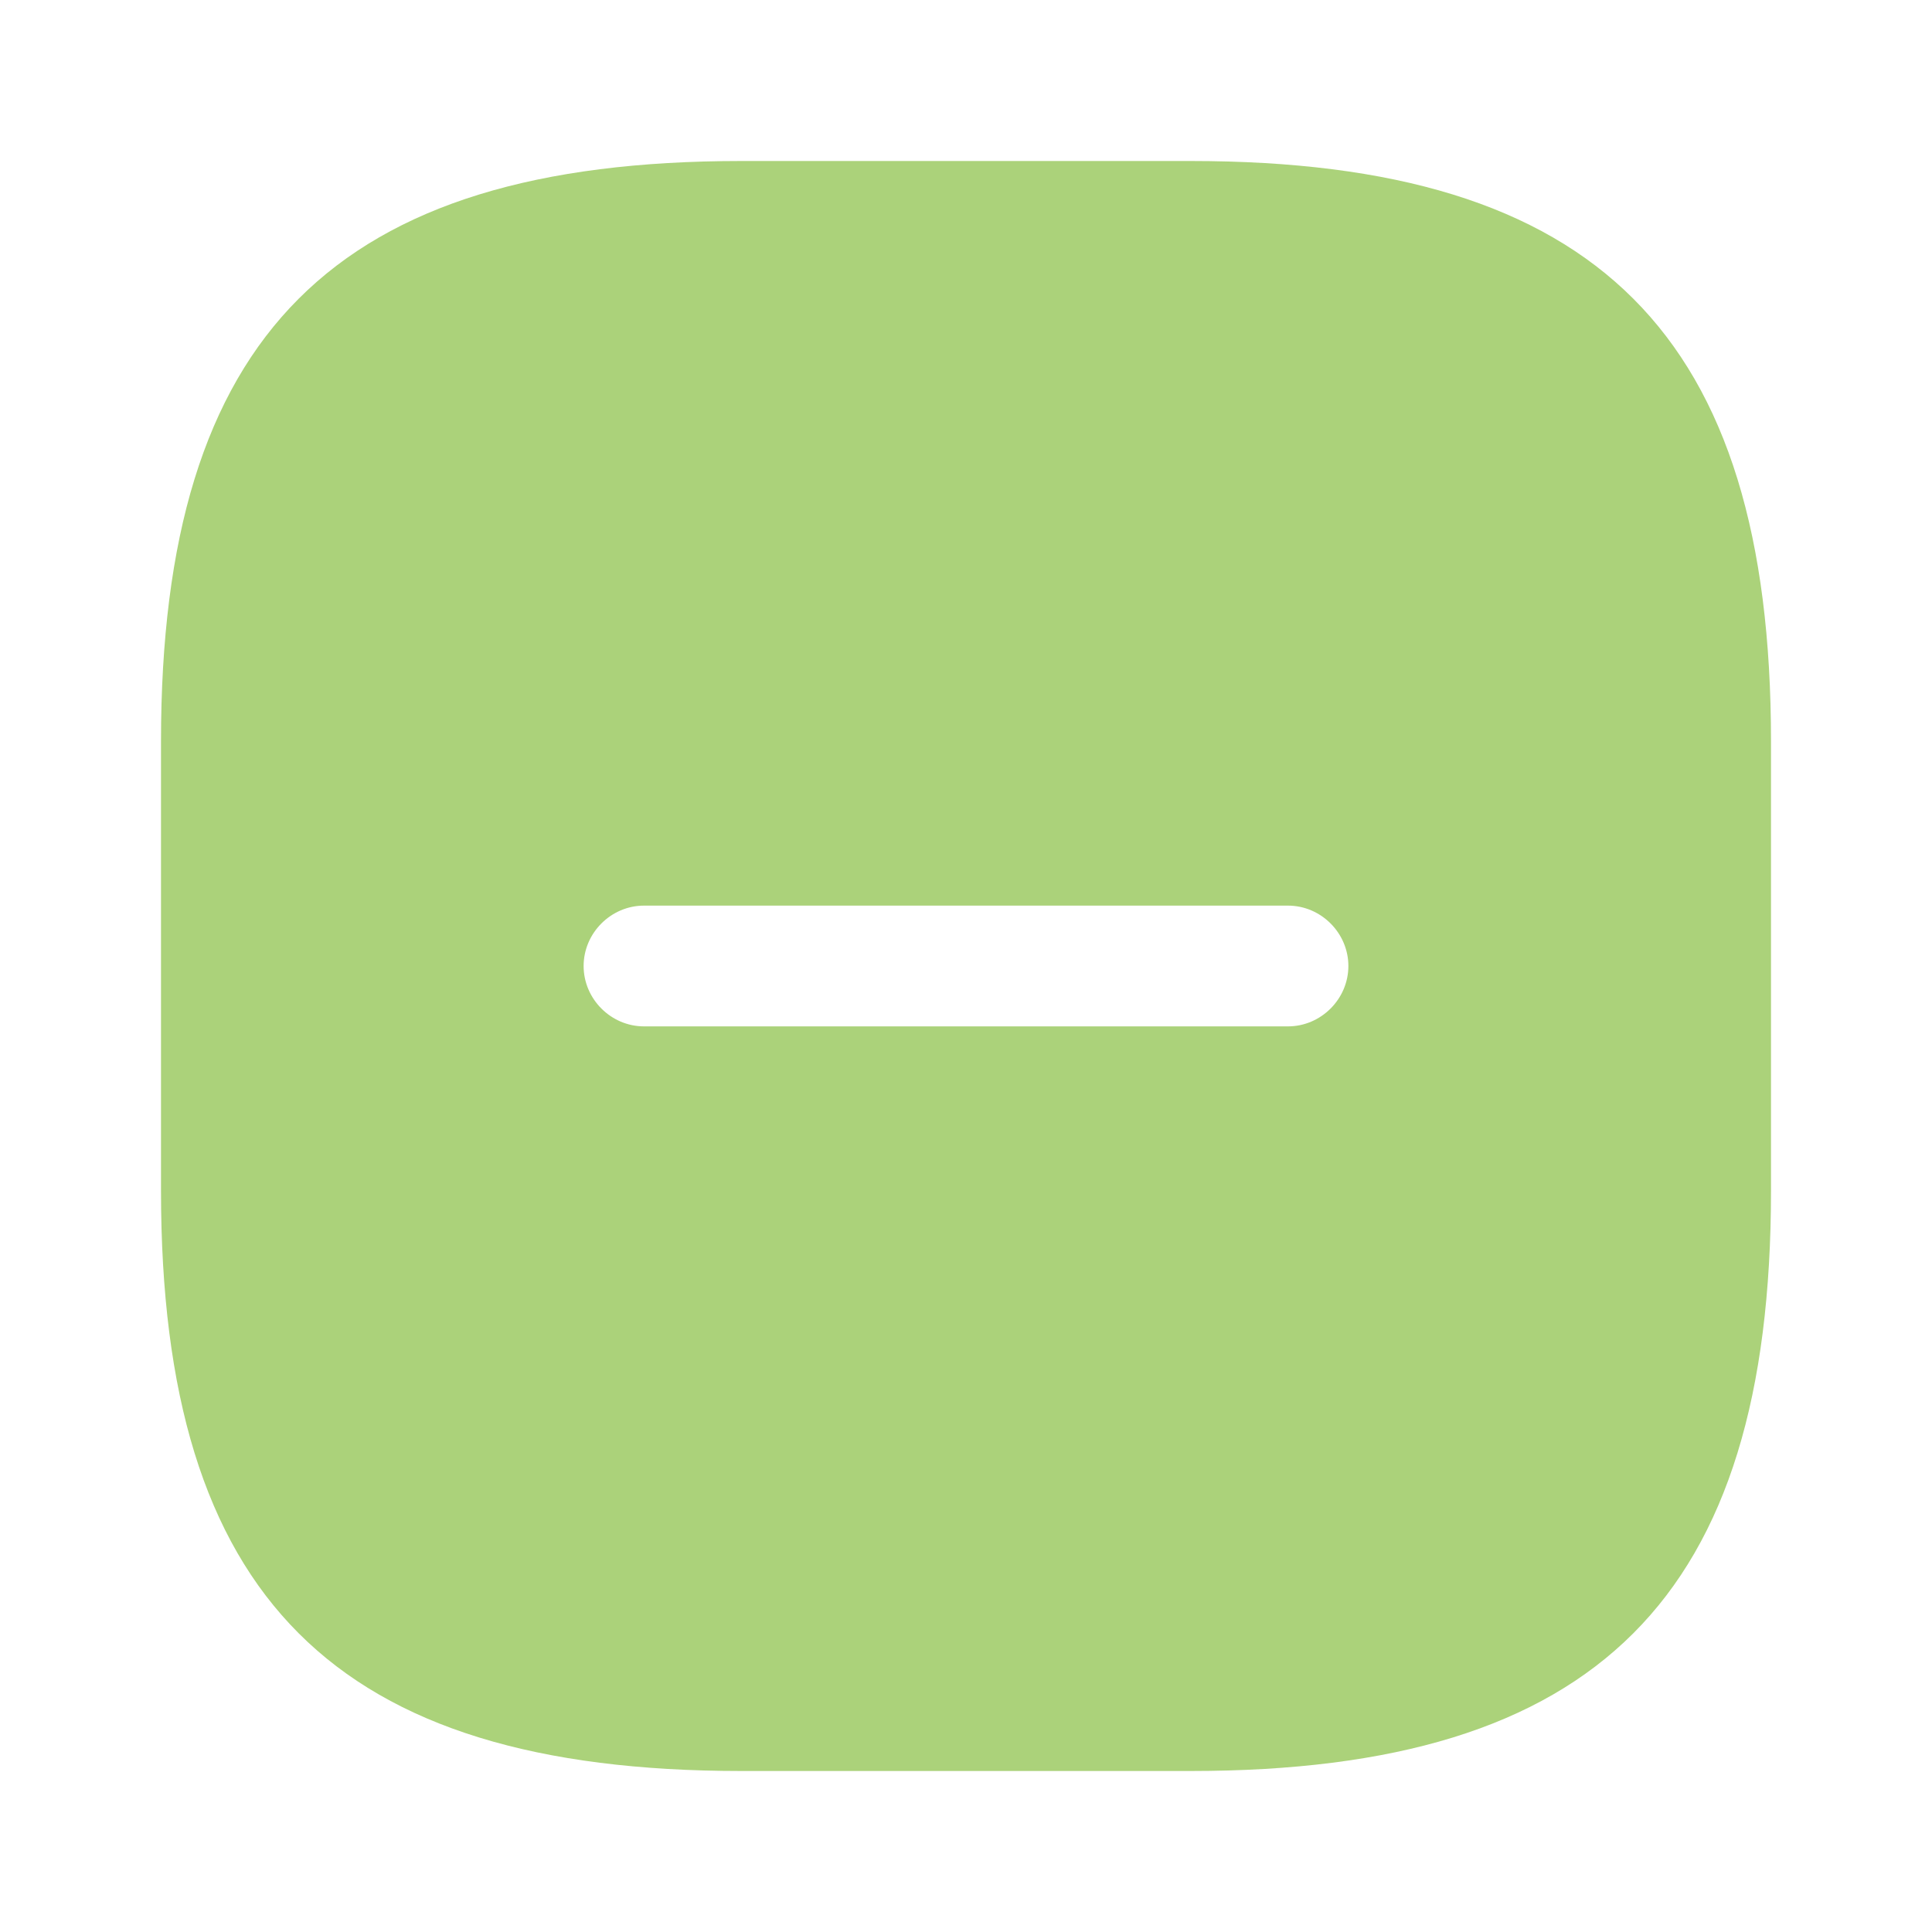
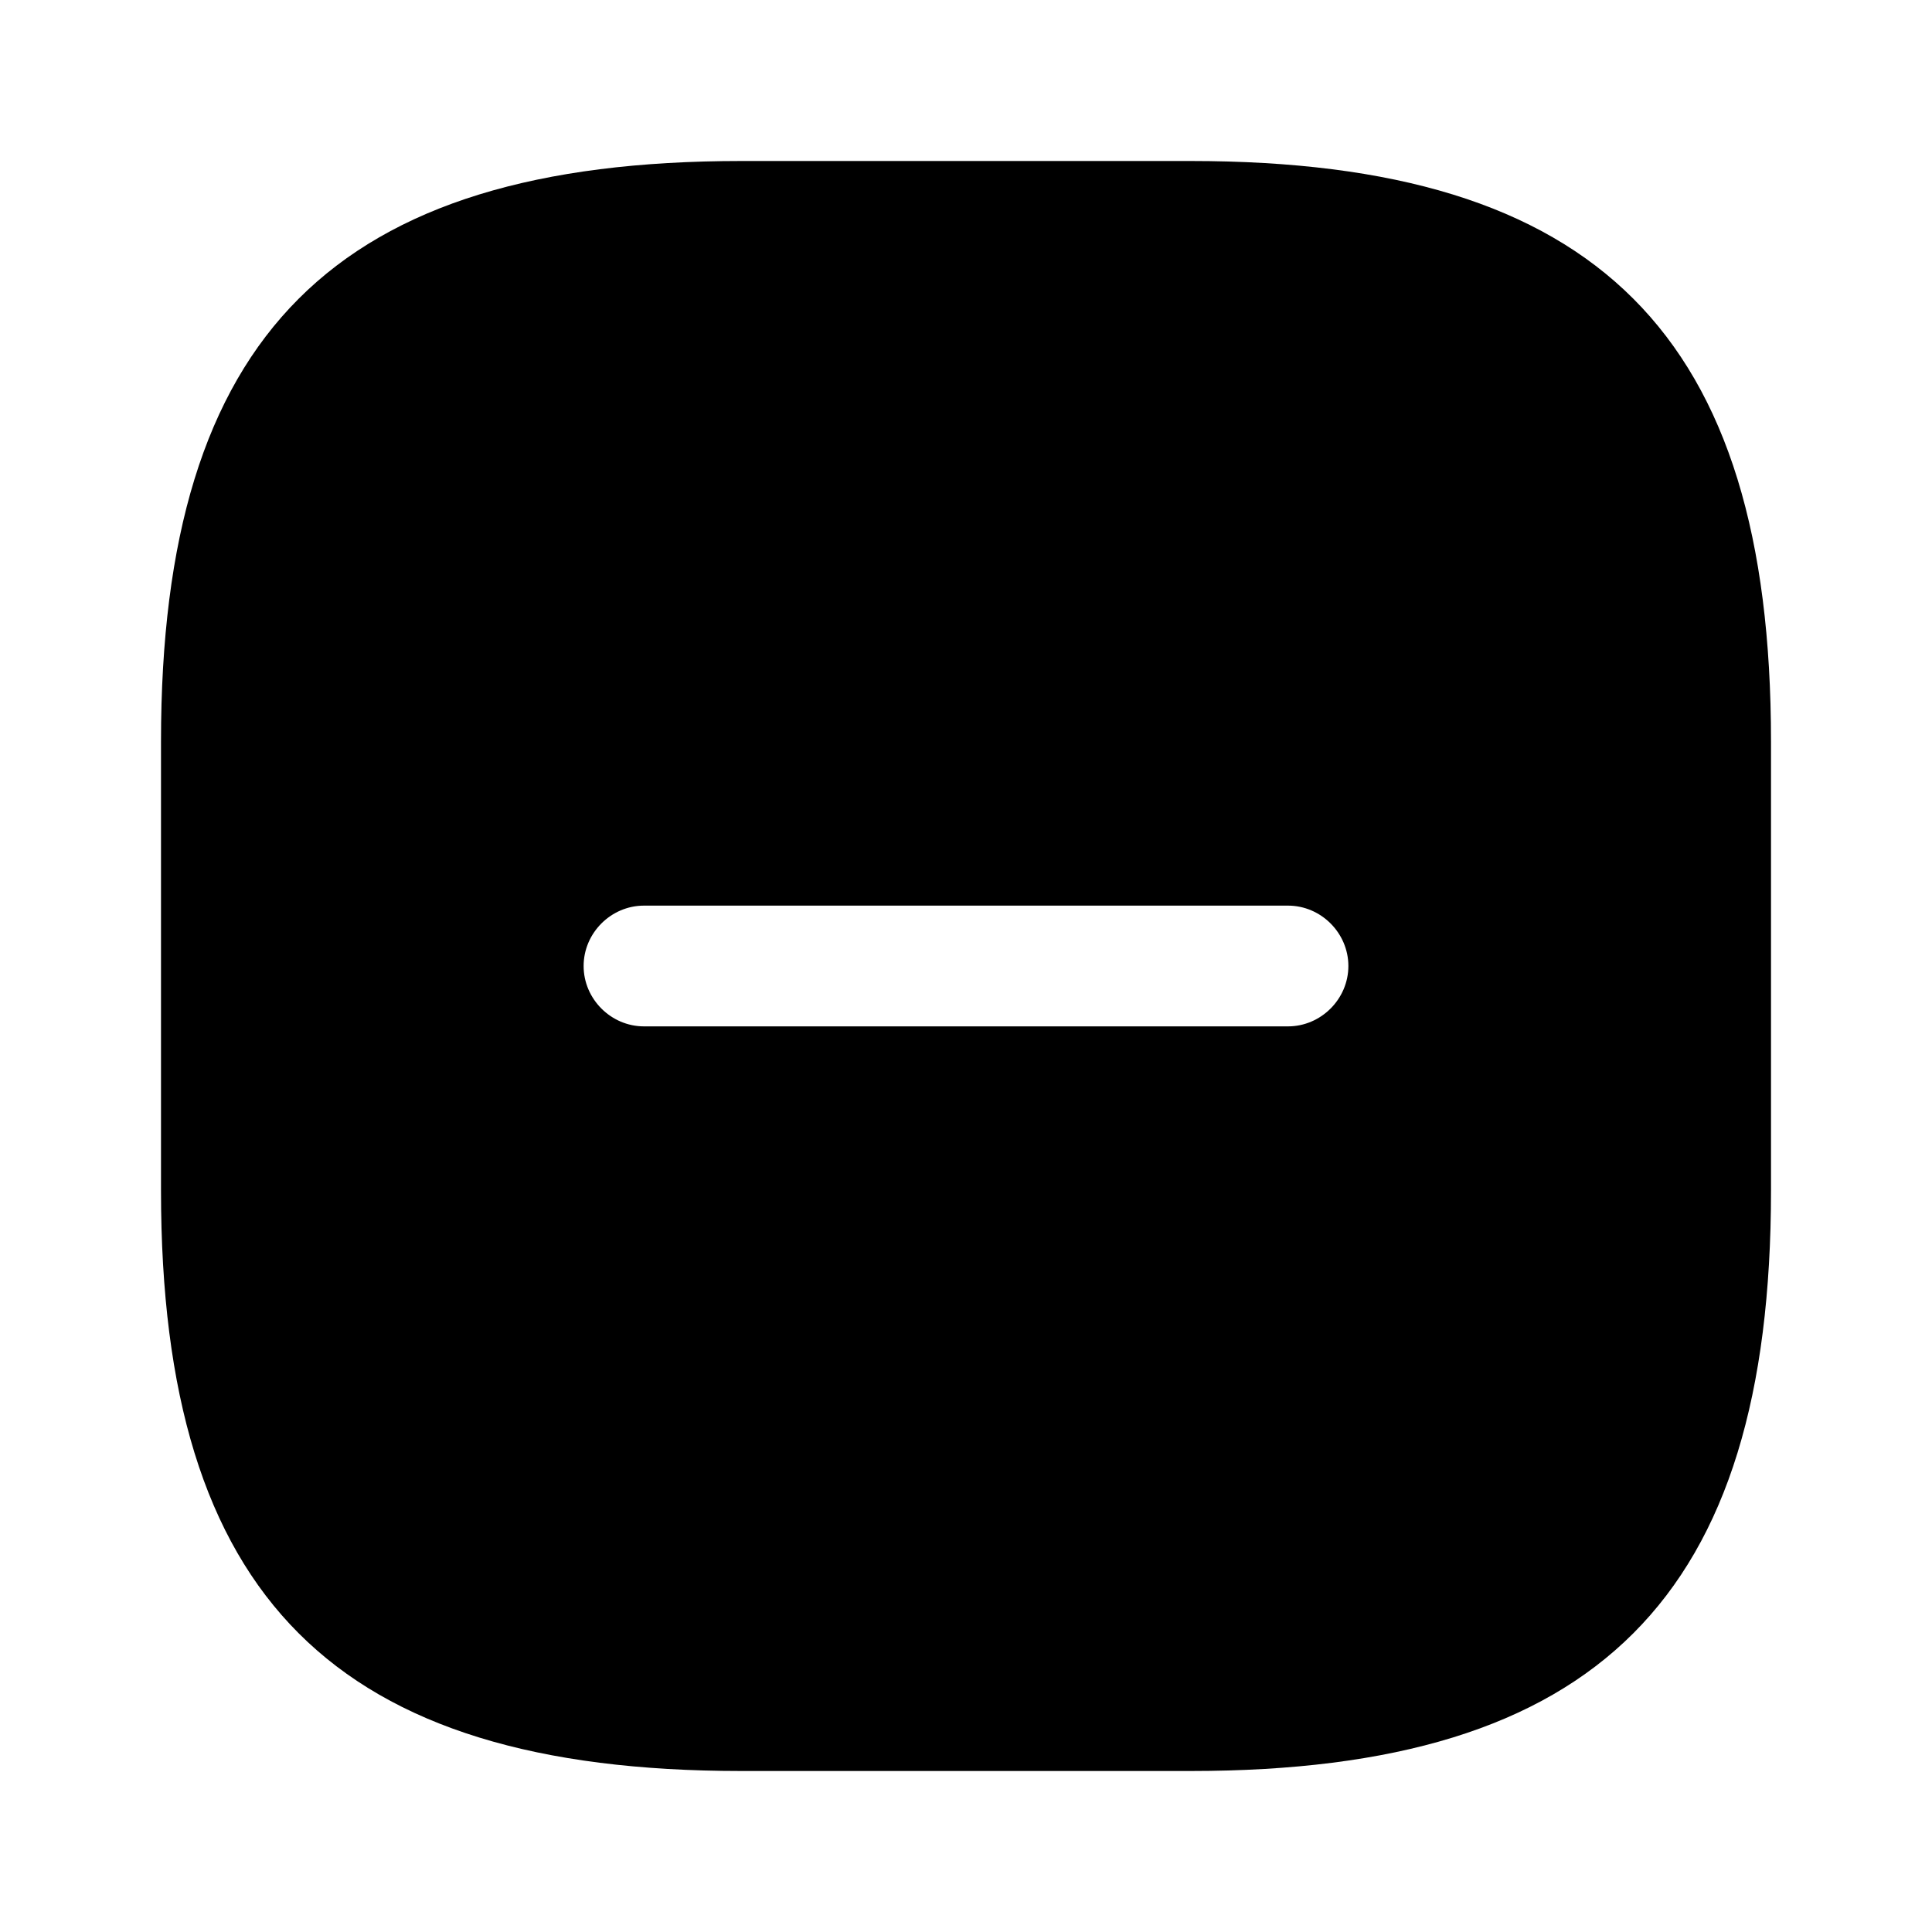
- <svg xmlns="http://www.w3.org/2000/svg" width="24" height="24" fill="none" viewBox="0 0 24 24">
-   <path fill="#ABD27A" d="M14.791 2C19.841 2 22 4.158 22 9.209v5.582C22 19.841 19.842 22 14.791 22H9.209C4.159 22 2 19.842 2 14.791V9.209C2 4.159 4.158 2 9.209 2h5.582ZM8 11.25c-.41 0-.75.34-.75.75s.34.75.75.75h8c.41 0 .75-.34.75-.75s-.34-.75-.75-.75H8Z" />
+ <svg xmlns="http://www.w3.org/2000/svg" width="24" height="24" fill="currentColor" viewBox="0 0 24 24">
+   <path fill="currentColor" d="M14.791 2C19.841 2 22 4.158 22 9.209v5.582C22 19.841 19.842 22 14.791 22H9.209C4.159 22 2 19.842 2 14.791V9.209C2 4.159 4.158 2 9.209 2h5.582ZM8 11.25c-.41 0-.75.34-.75.75s.34.75.75.75h8c.41 0 .75-.34.75-.75s-.34-.75-.75-.75H8Z" />
</svg>
